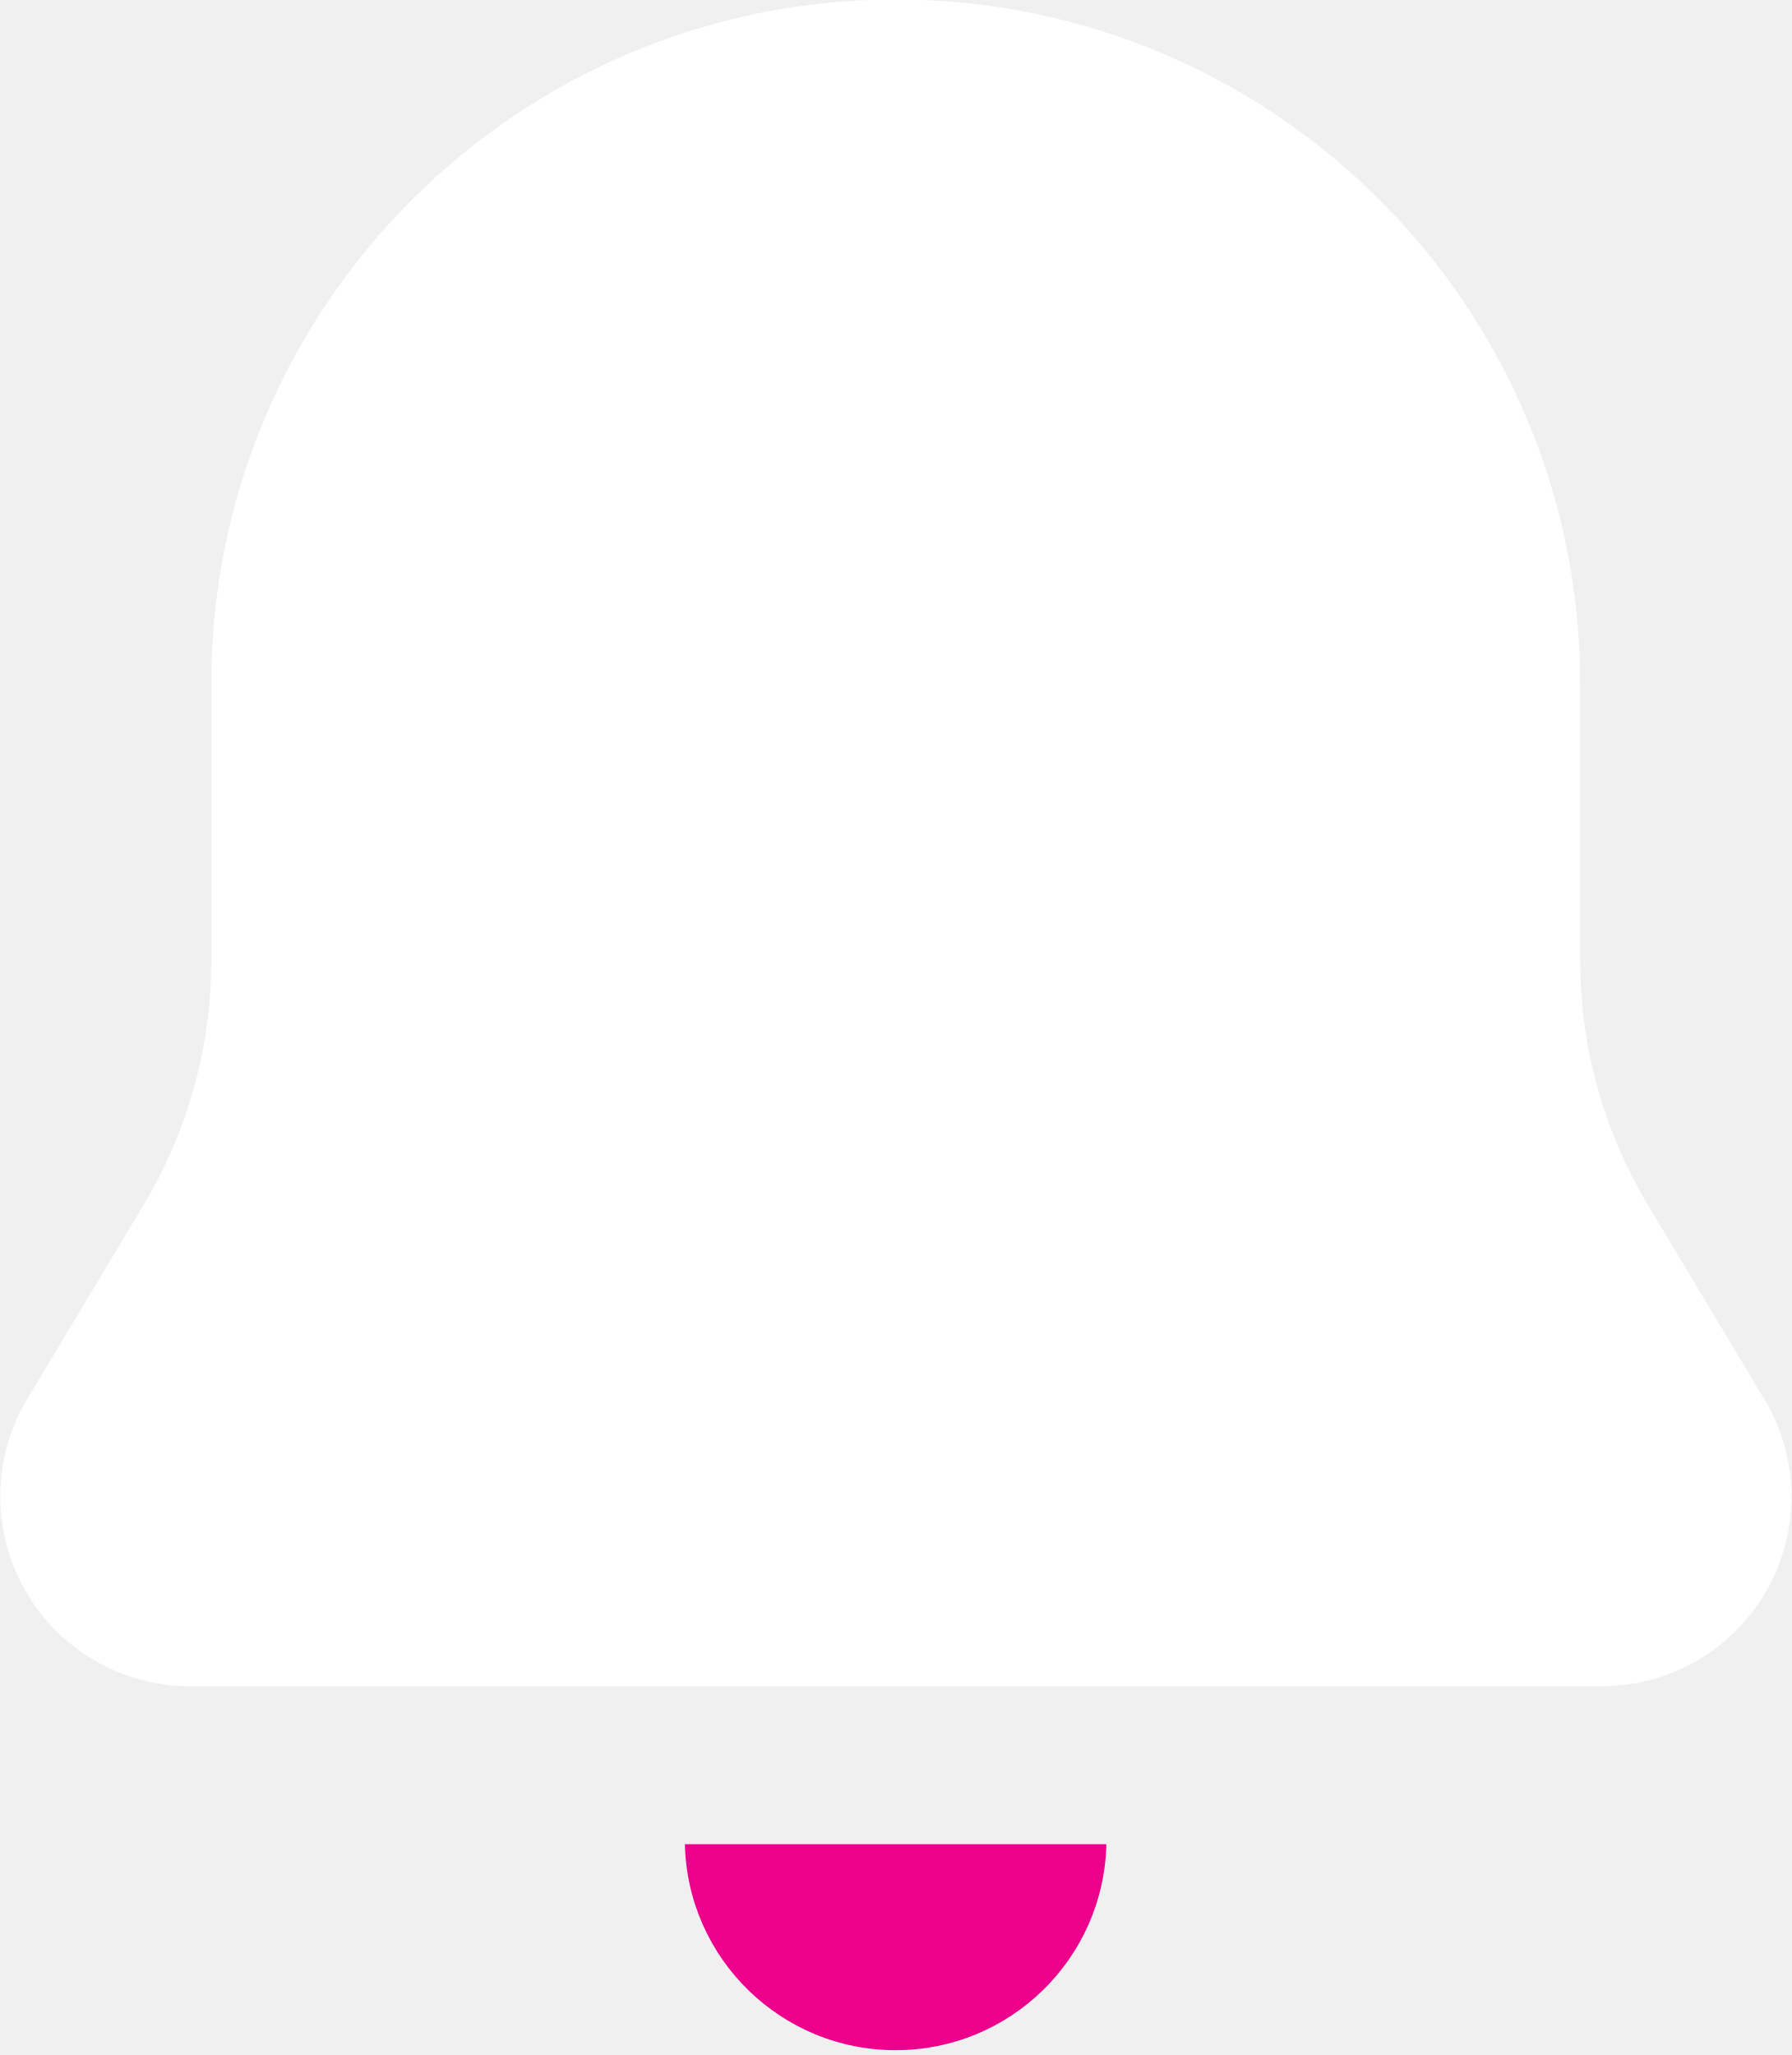
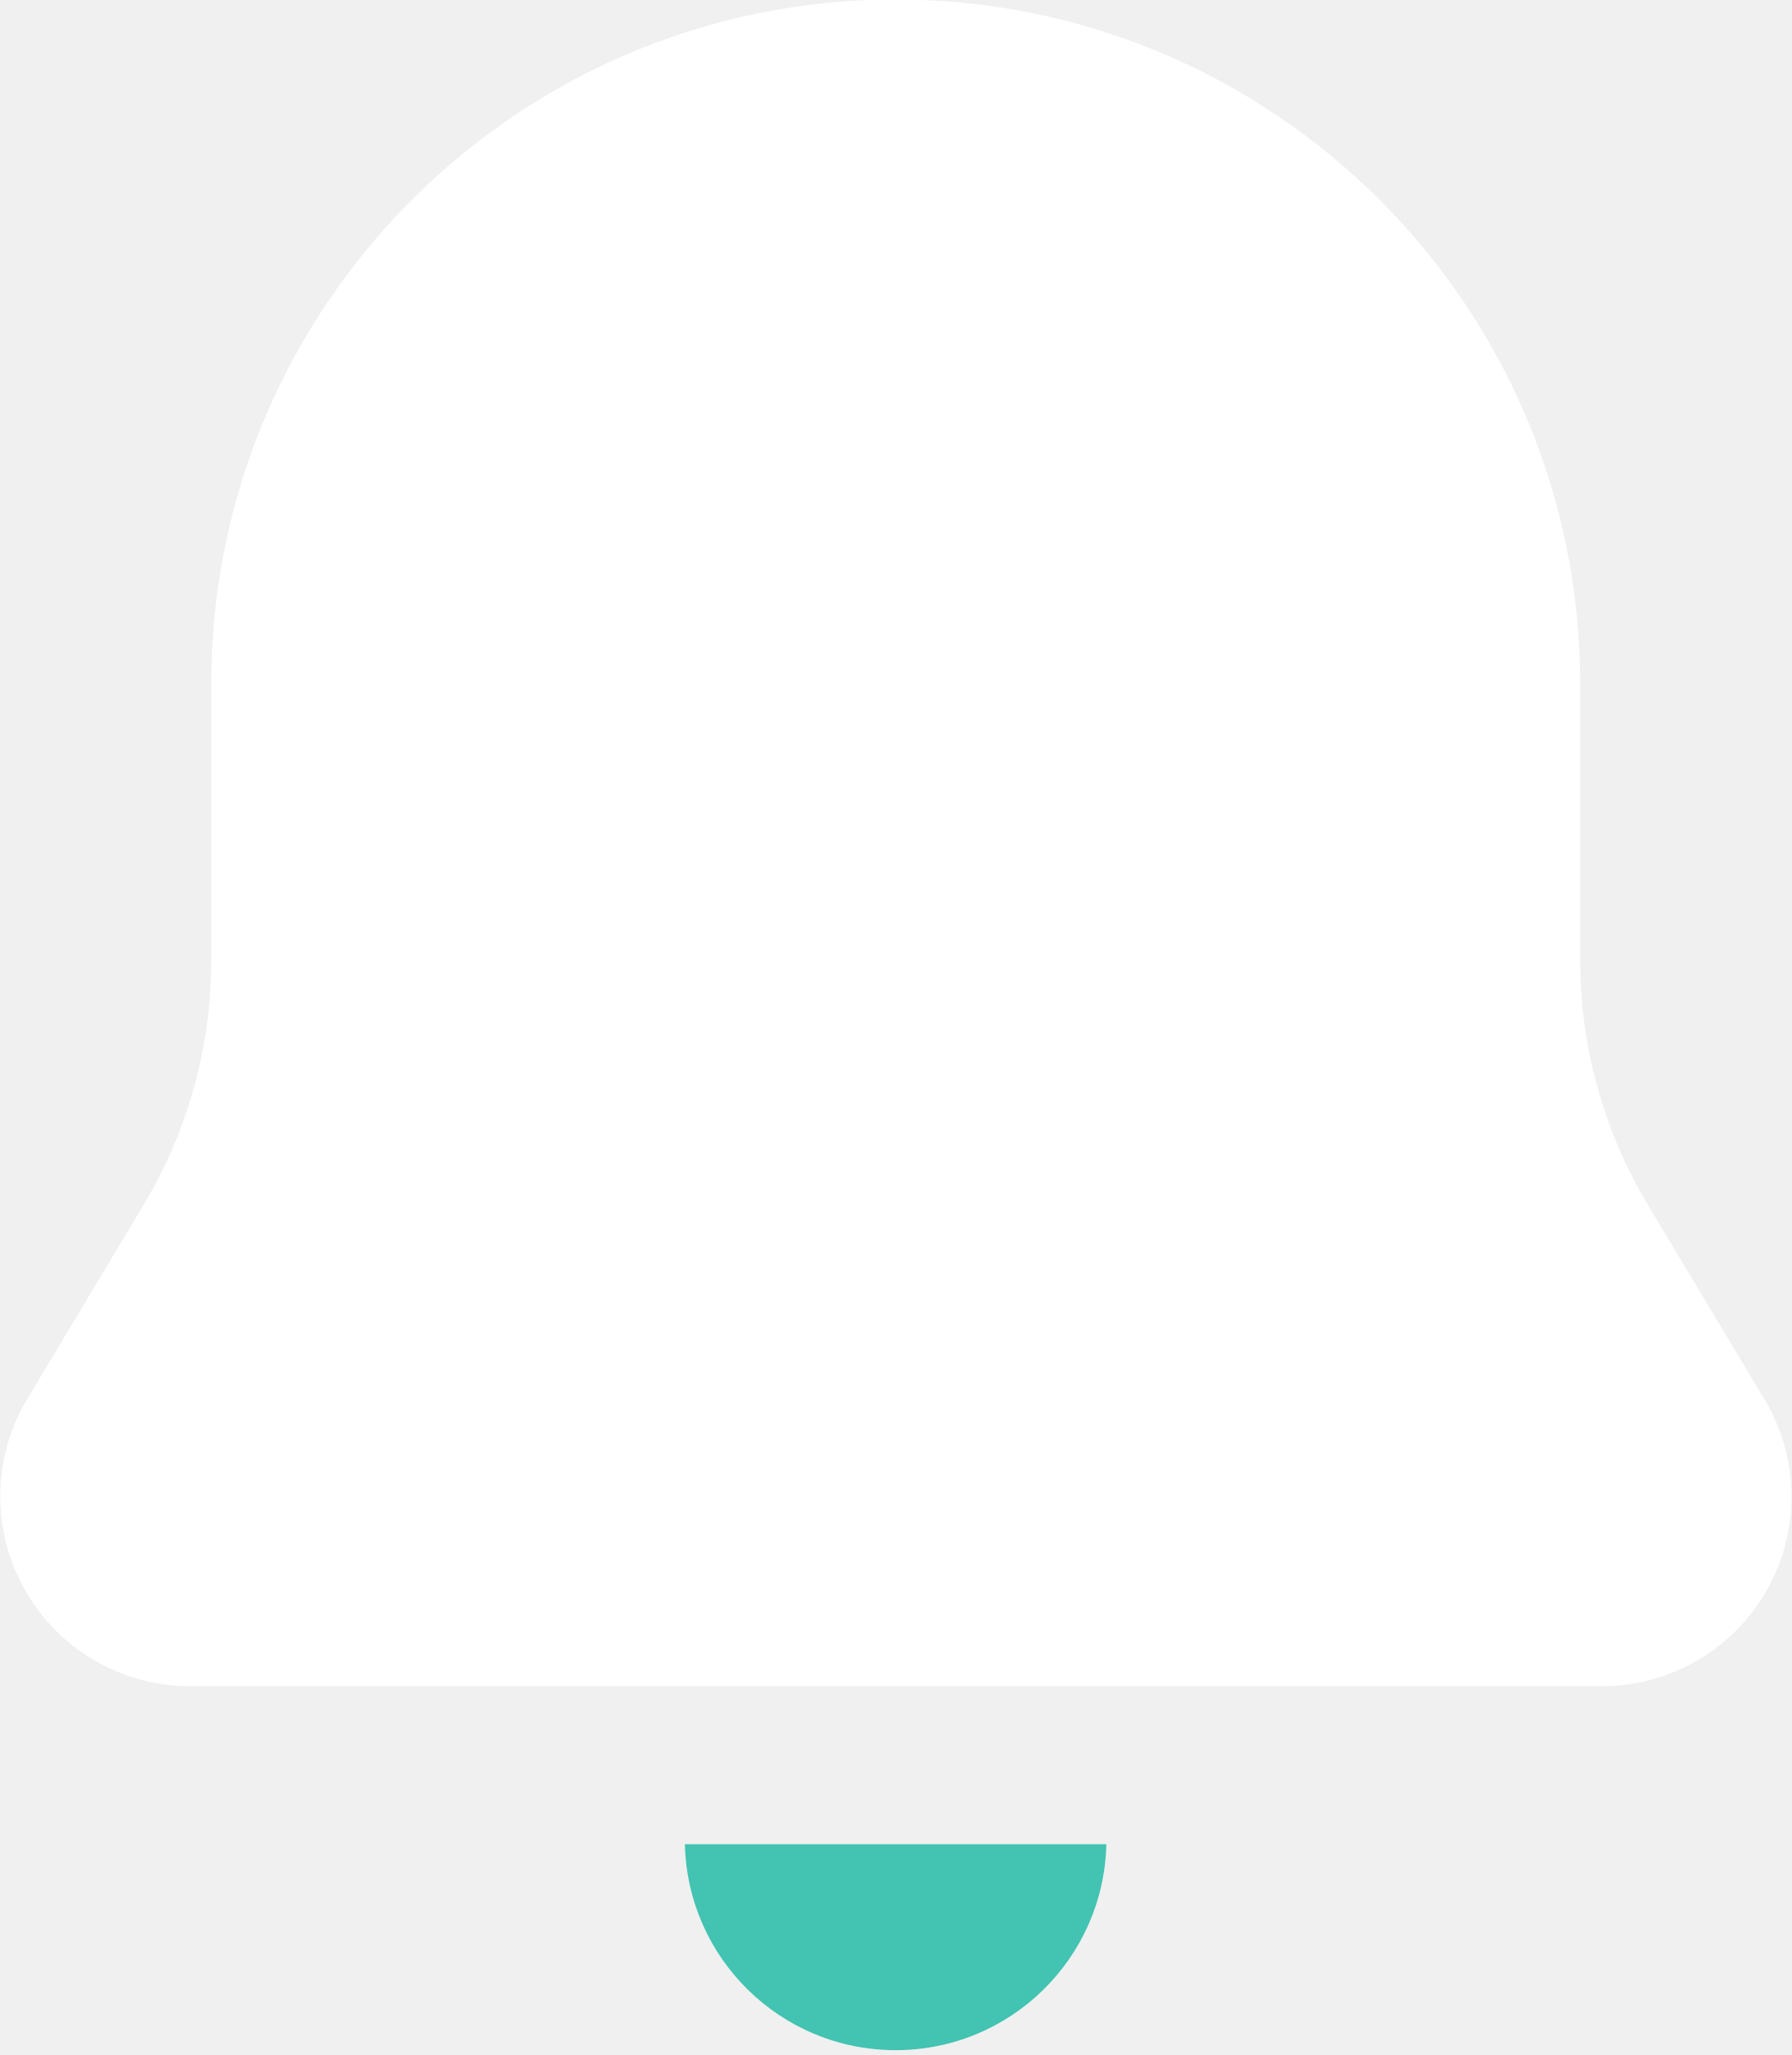
<svg xmlns="http://www.w3.org/2000/svg" width="16.293" height="18.688" viewBox="0 0 16.293 18.688">
  <g id="Group_36397" data-name="Group 36397" transform="translate(-2815.355 -2554.396)">
    <path id="bell-Filled_1_" d="M212.729,2644.271h3.833a1.917,1.917,0,0,1-3.833,0Zm9.815-4.049-1.06-1.769a4.313,4.313,0,0,1-.613-2.216v-2.517a6.224,6.224,0,0,0-12.449,0v2.517a4.313,4.313,0,0,1-.613,2.216l-1.06,1.769a1.725,1.725,0,0,0,1.481,2.612h12.836a1.723,1.723,0,0,0,1.479-2.612Z" transform="translate(2608.854 -73.104)" fill="#fff" />
-     <path id="bell-Filled_1_2" data-name="bell-Filled_1_" d="M212.729,2644.271h3.833a1.917,1.917,0,0,1-3.833,0Z" transform="translate(2608.854 -73.104)" fill="#ec008c" />
+     <path id="bell-Filled_1_2" data-name="bell-Filled_1_" d="M212.729,2644.271h3.833a1.917,1.917,0,0,1-3.833,0Z" transform="translate(2608.854 -73.104)" fill="#43C3B1" />
  </g>
</svg>
